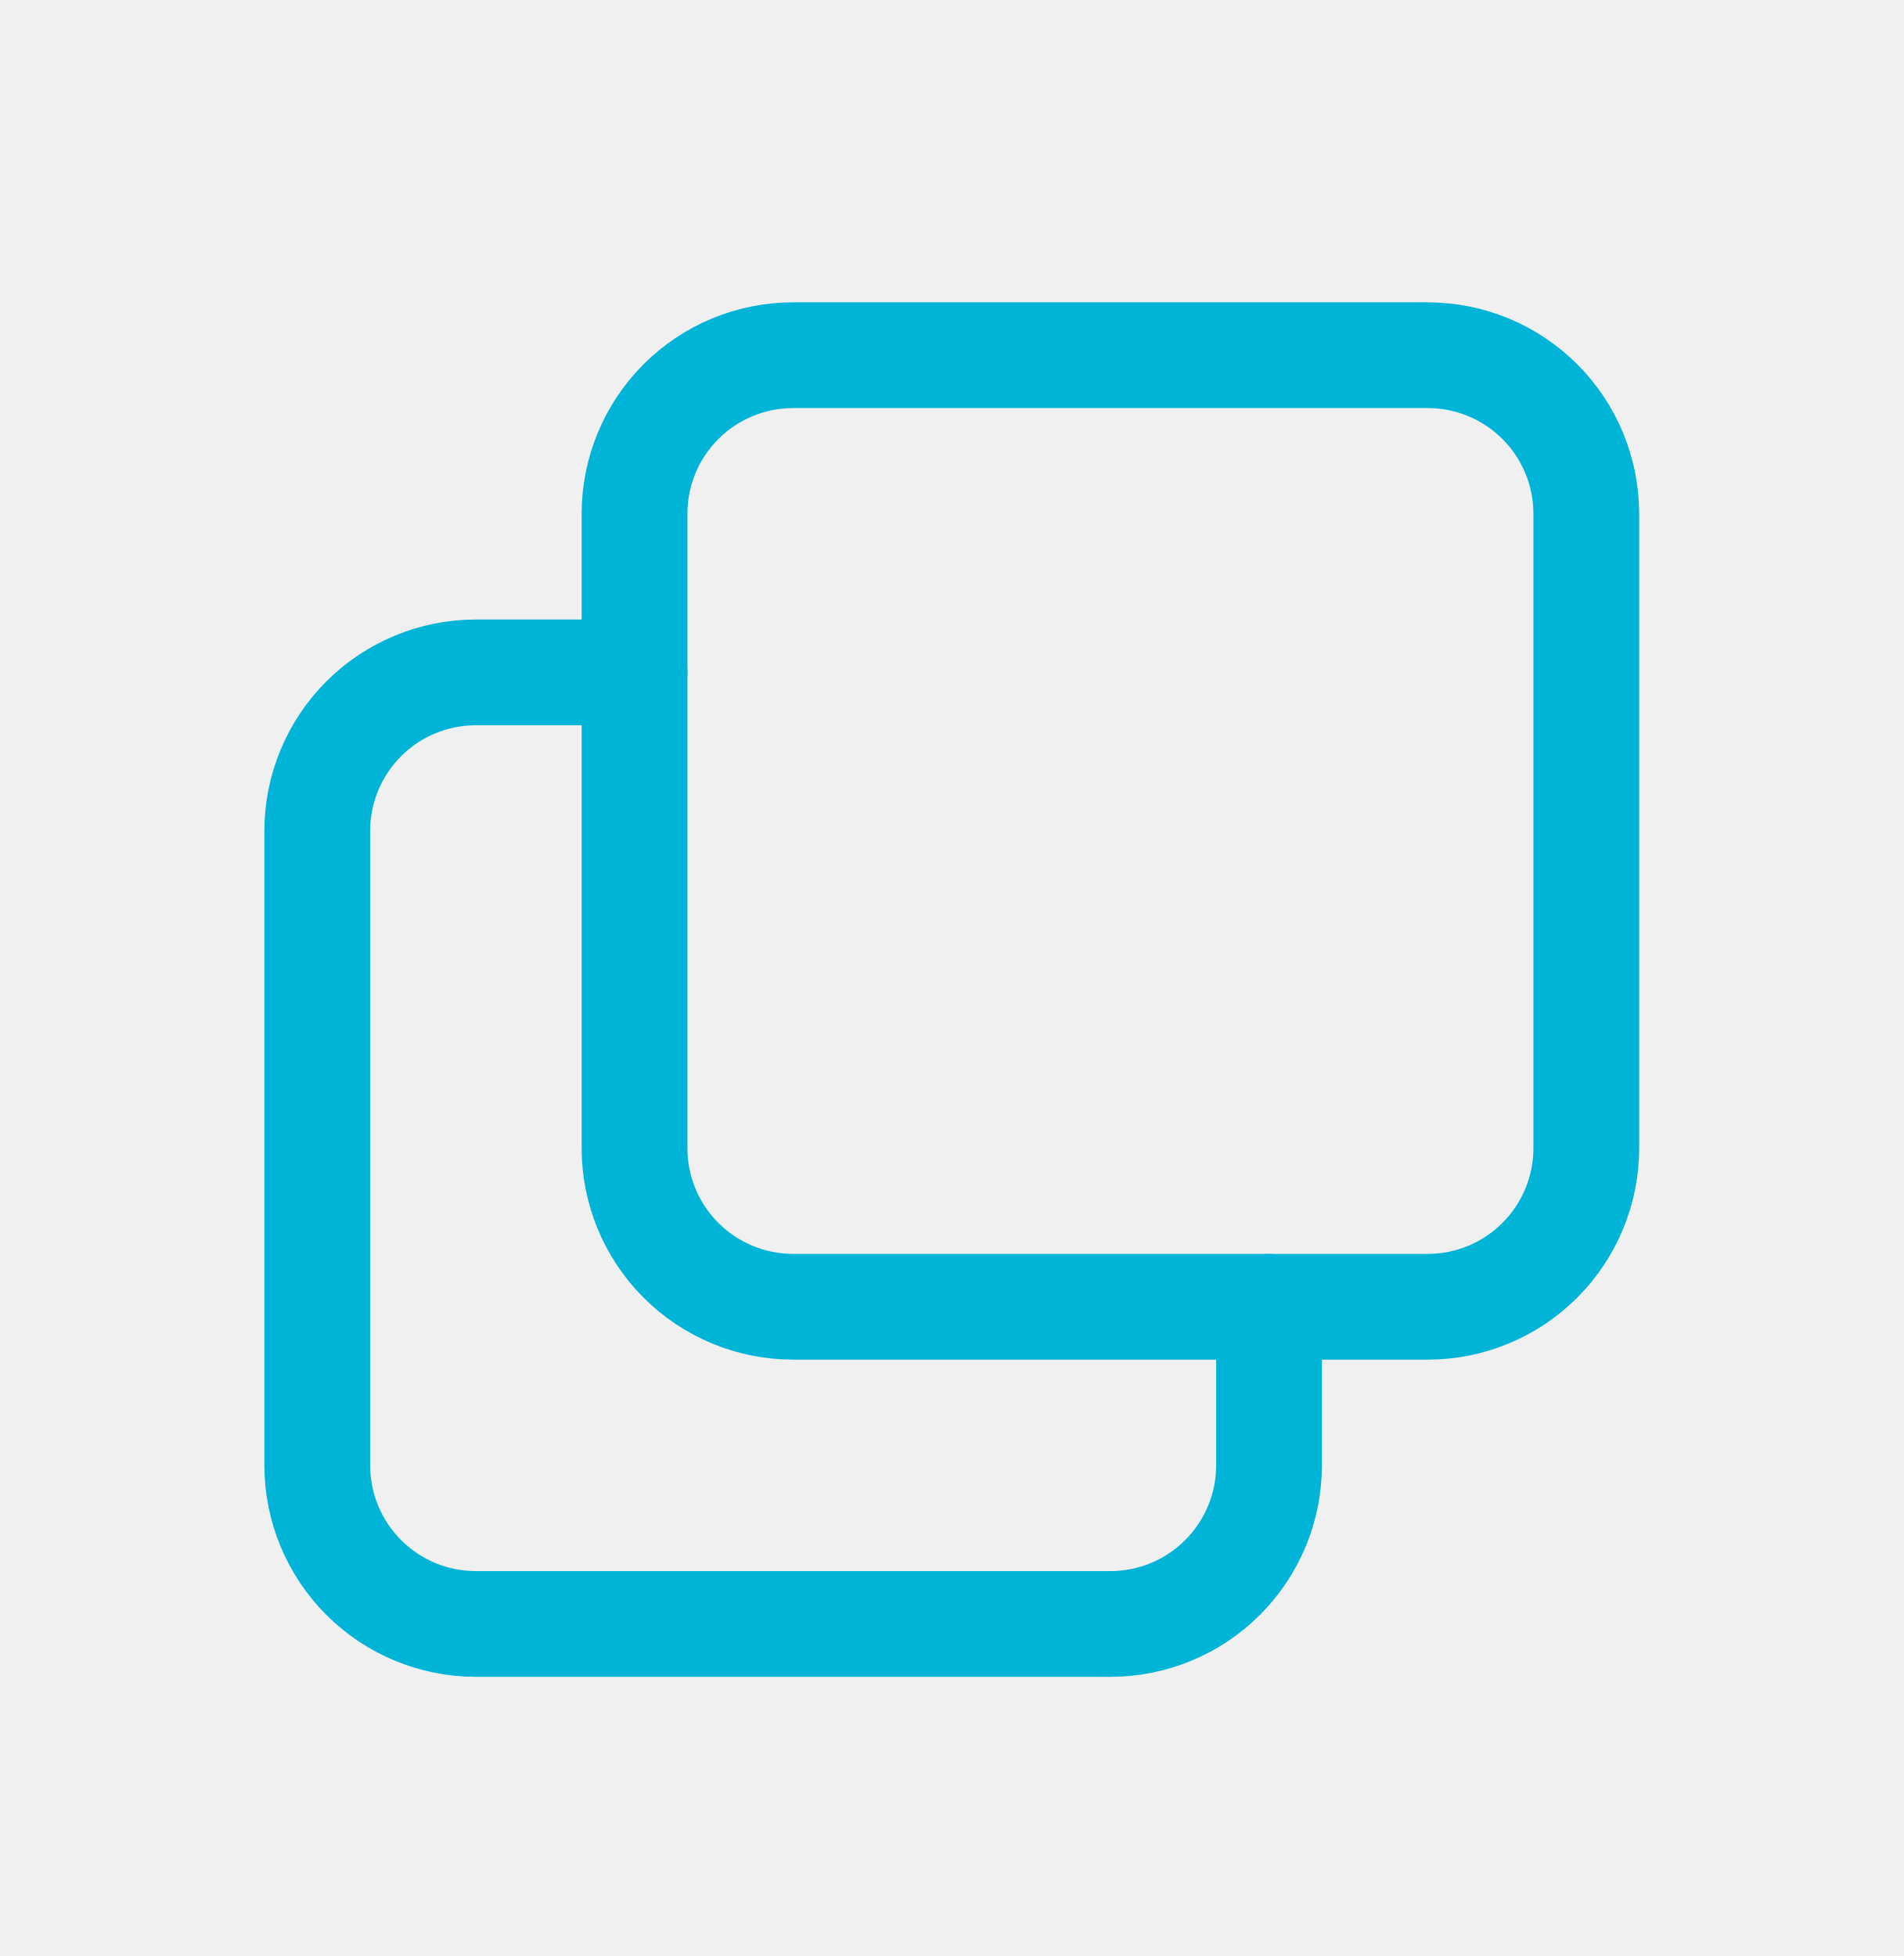
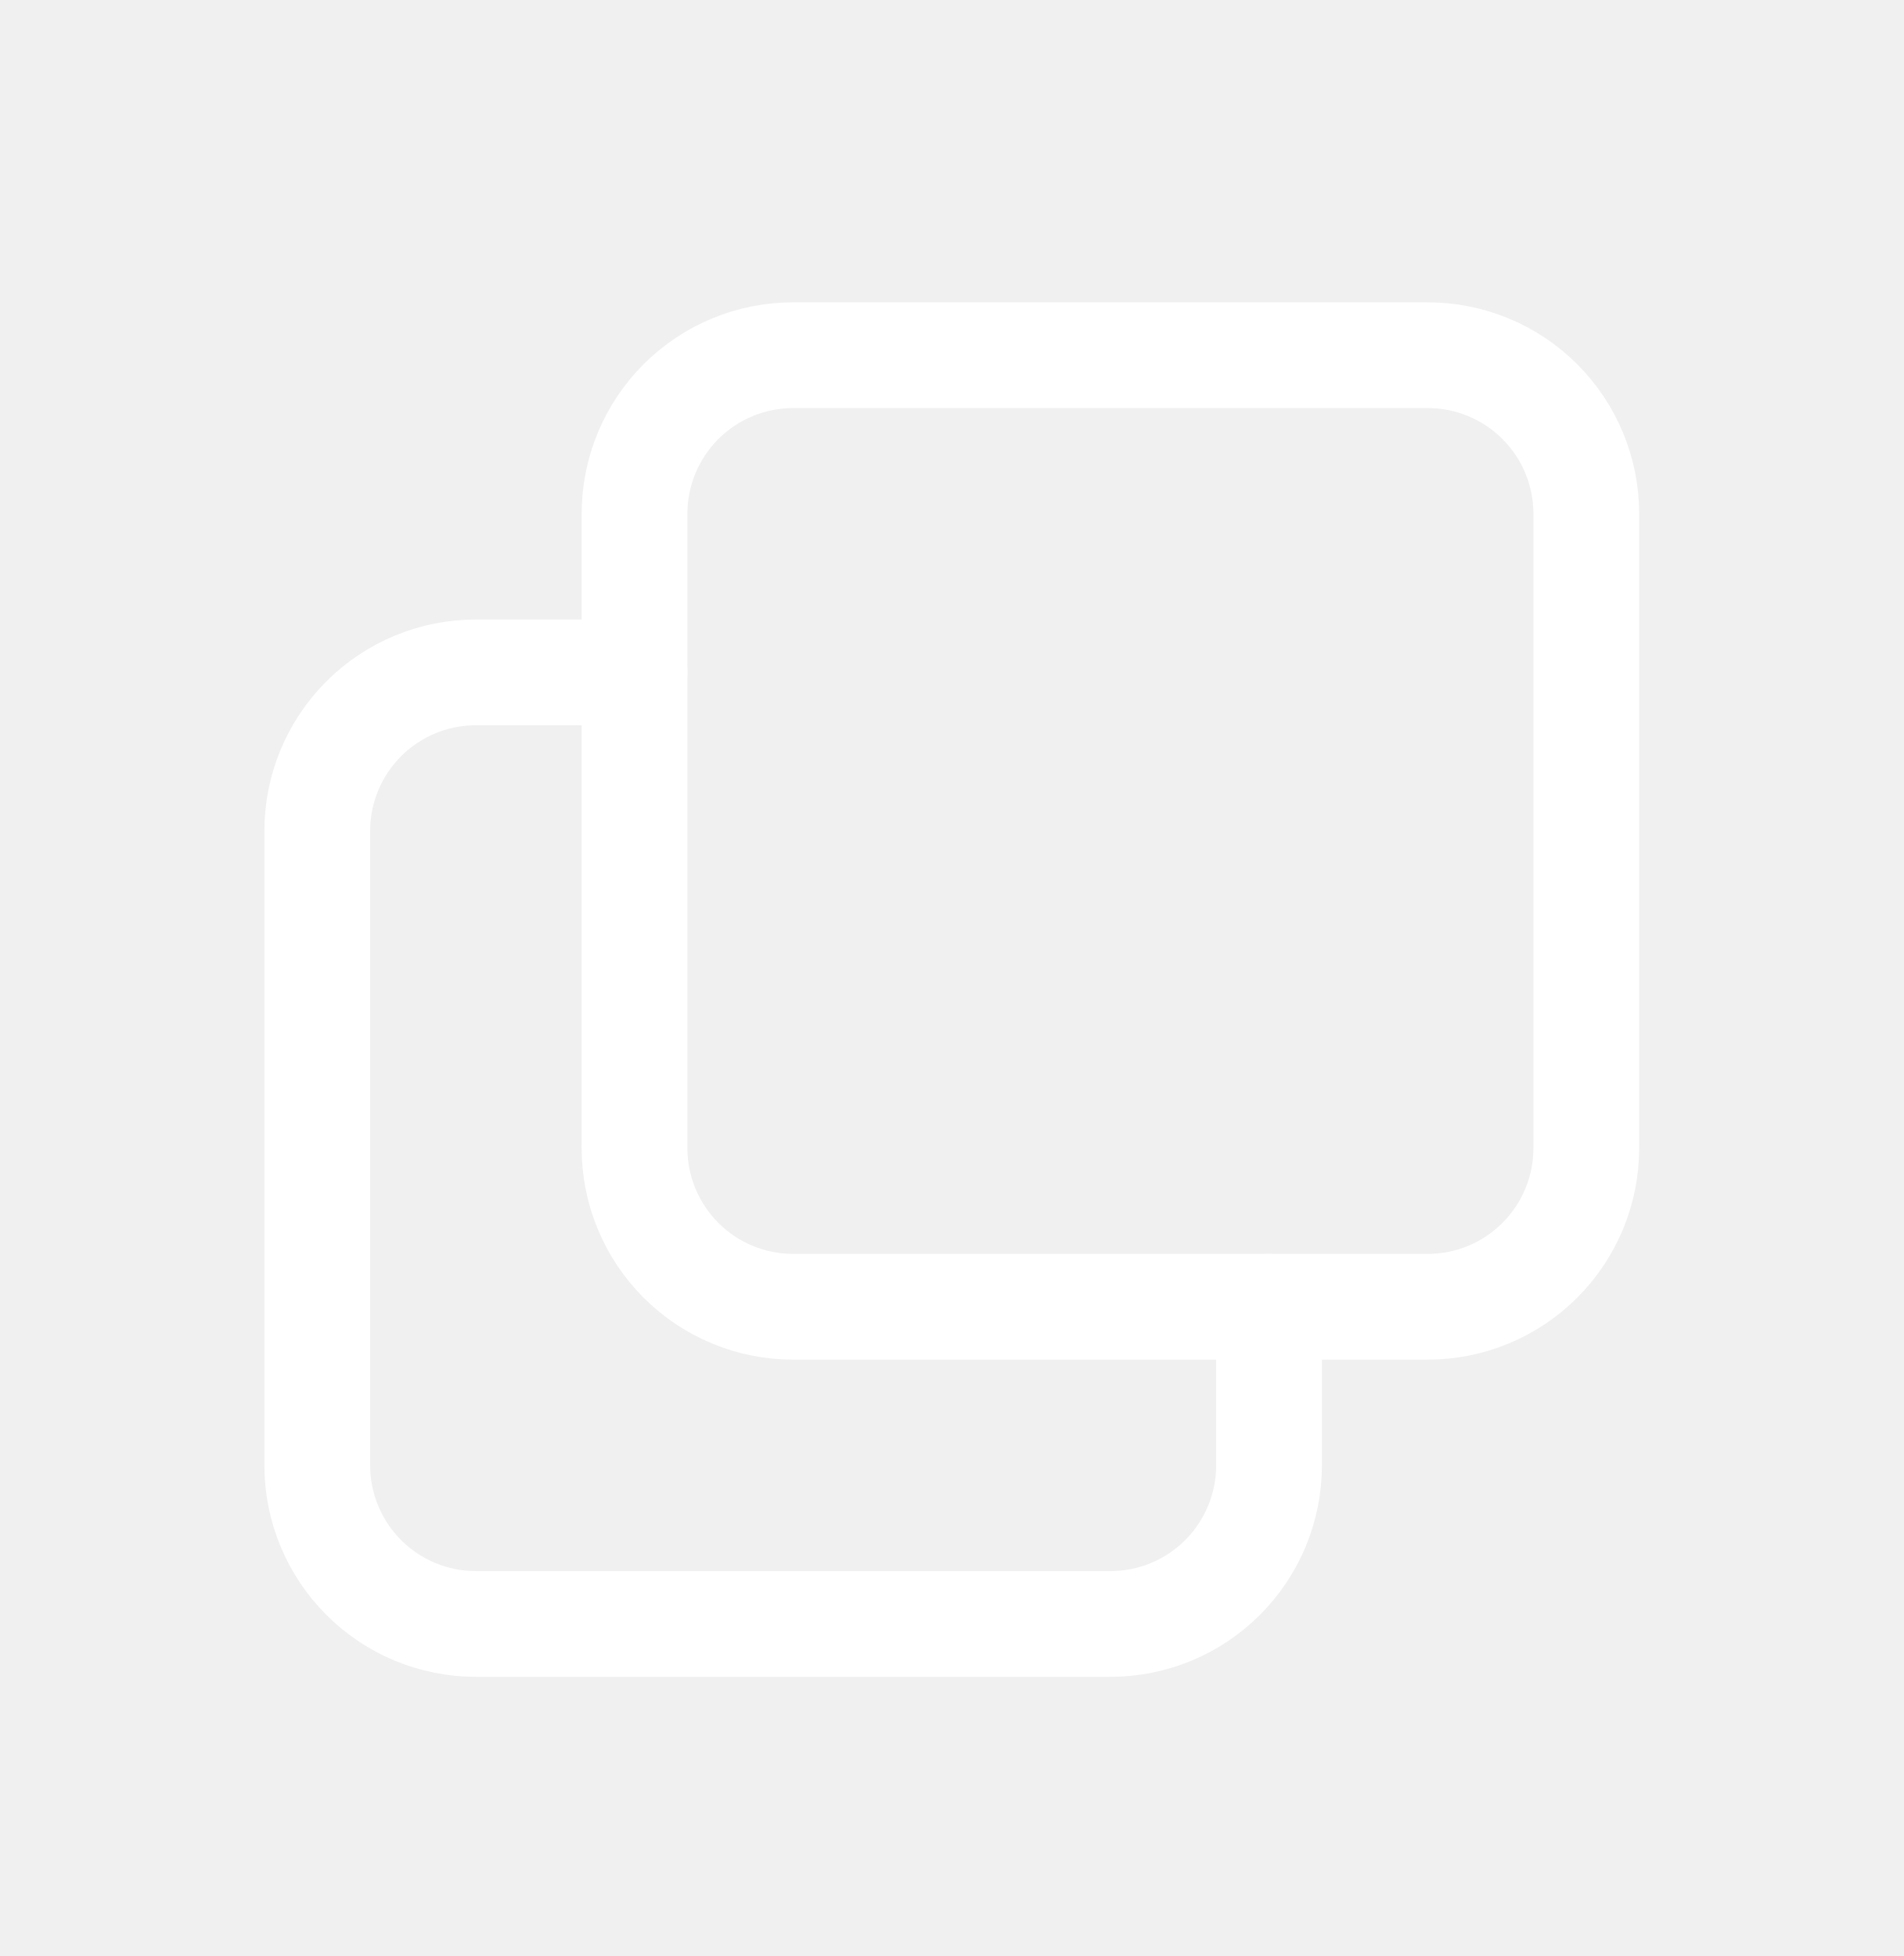
- <svg xmlns="http://www.w3.org/2000/svg" width="36" height="37" viewBox="0 0 36 37" fill="none">
+ <svg xmlns="http://www.w3.org/2000/svg" width="36px" height="37px" viewBox="0 0 36 37" fill="none" transform="rotate(0) scale(1, 1)">
  <g id="Frame" clip-path="url(#clip0_11081_131820)">
-     <path id="Vector" d="M12 9.719C12 8.923 12.316 8.16 12.879 7.597C13.441 7.035 14.204 6.719 15 6.719H27C27.796 6.719 28.559 7.035 29.121 7.597C29.684 8.16 30 8.923 30 9.719V21.719C30 22.514 29.684 23.277 29.121 23.84C28.559 24.403 27.796 24.719 27 24.719H15C14.204 24.719 13.441 24.403 12.879 23.84C12.316 23.277 12 22.514 12 21.719V9.719Z" stroke="#00B4D8" stroke-width="2" stroke-linecap="round" stroke-linejoin="round" />
-     <path id="Vector_2" d="M24 24.719V27.719C24 28.514 23.684 29.277 23.121 29.84C22.559 30.403 21.796 30.719 21 30.719H9C8.204 30.719 7.441 30.403 6.879 29.84C6.316 29.277 6 28.514 6 27.719V15.719C6 14.923 6.316 14.16 6.879 13.597C7.441 13.035 8.204 12.719 9 12.719H12" stroke="#00B4D8" stroke-width="2" stroke-linecap="round" stroke-linejoin="round" />
+     <path id="Vector" d="M12 9.719C12 8.923 12.316 8.16 12.879 7.597C13.441 7.035 14.204 6.719 15 6.719H27C27.796 6.719 28.559 7.035 29.121 7.597C29.684 8.16 30 8.923 30 9.719V21.719C30 22.514 29.684 23.277 29.121 23.84C28.559 24.403 27.796 24.719 27 24.719H15C14.204 24.719 13.441 24.403 12.879 23.84C12.316 23.277 12 22.514 12 21.719V9.719Z" stroke="#ffffff" stroke-width="2" stroke-linecap="round" stroke-linejoin="round" />
+     <path id="Vector_2" d="M24 24.719V27.719C24 28.514 23.684 29.277 23.121 29.84C22.559 30.403 21.796 30.719 21 30.719H9C8.204 30.719 7.441 30.403 6.879 29.84C6.316 29.277 6 28.514 6 27.719V15.719C6 14.923 6.316 14.16 6.879 13.597C7.441 13.035 8.204 12.719 9 12.719H12" stroke="#ffffff" stroke-width="2" stroke-linecap="round" stroke-linejoin="round" />
  </g>
  <defs>
    <clipPath id="clip0_11081_131820">
-       <rect width="36" height="36" fill="white" transform="translate(0 0.71875)" />
+       <rect width="36" height="36" fill="#ffffff" transform="translate(0 0.71875)" />
    </clipPath>
  </defs>
</svg>
